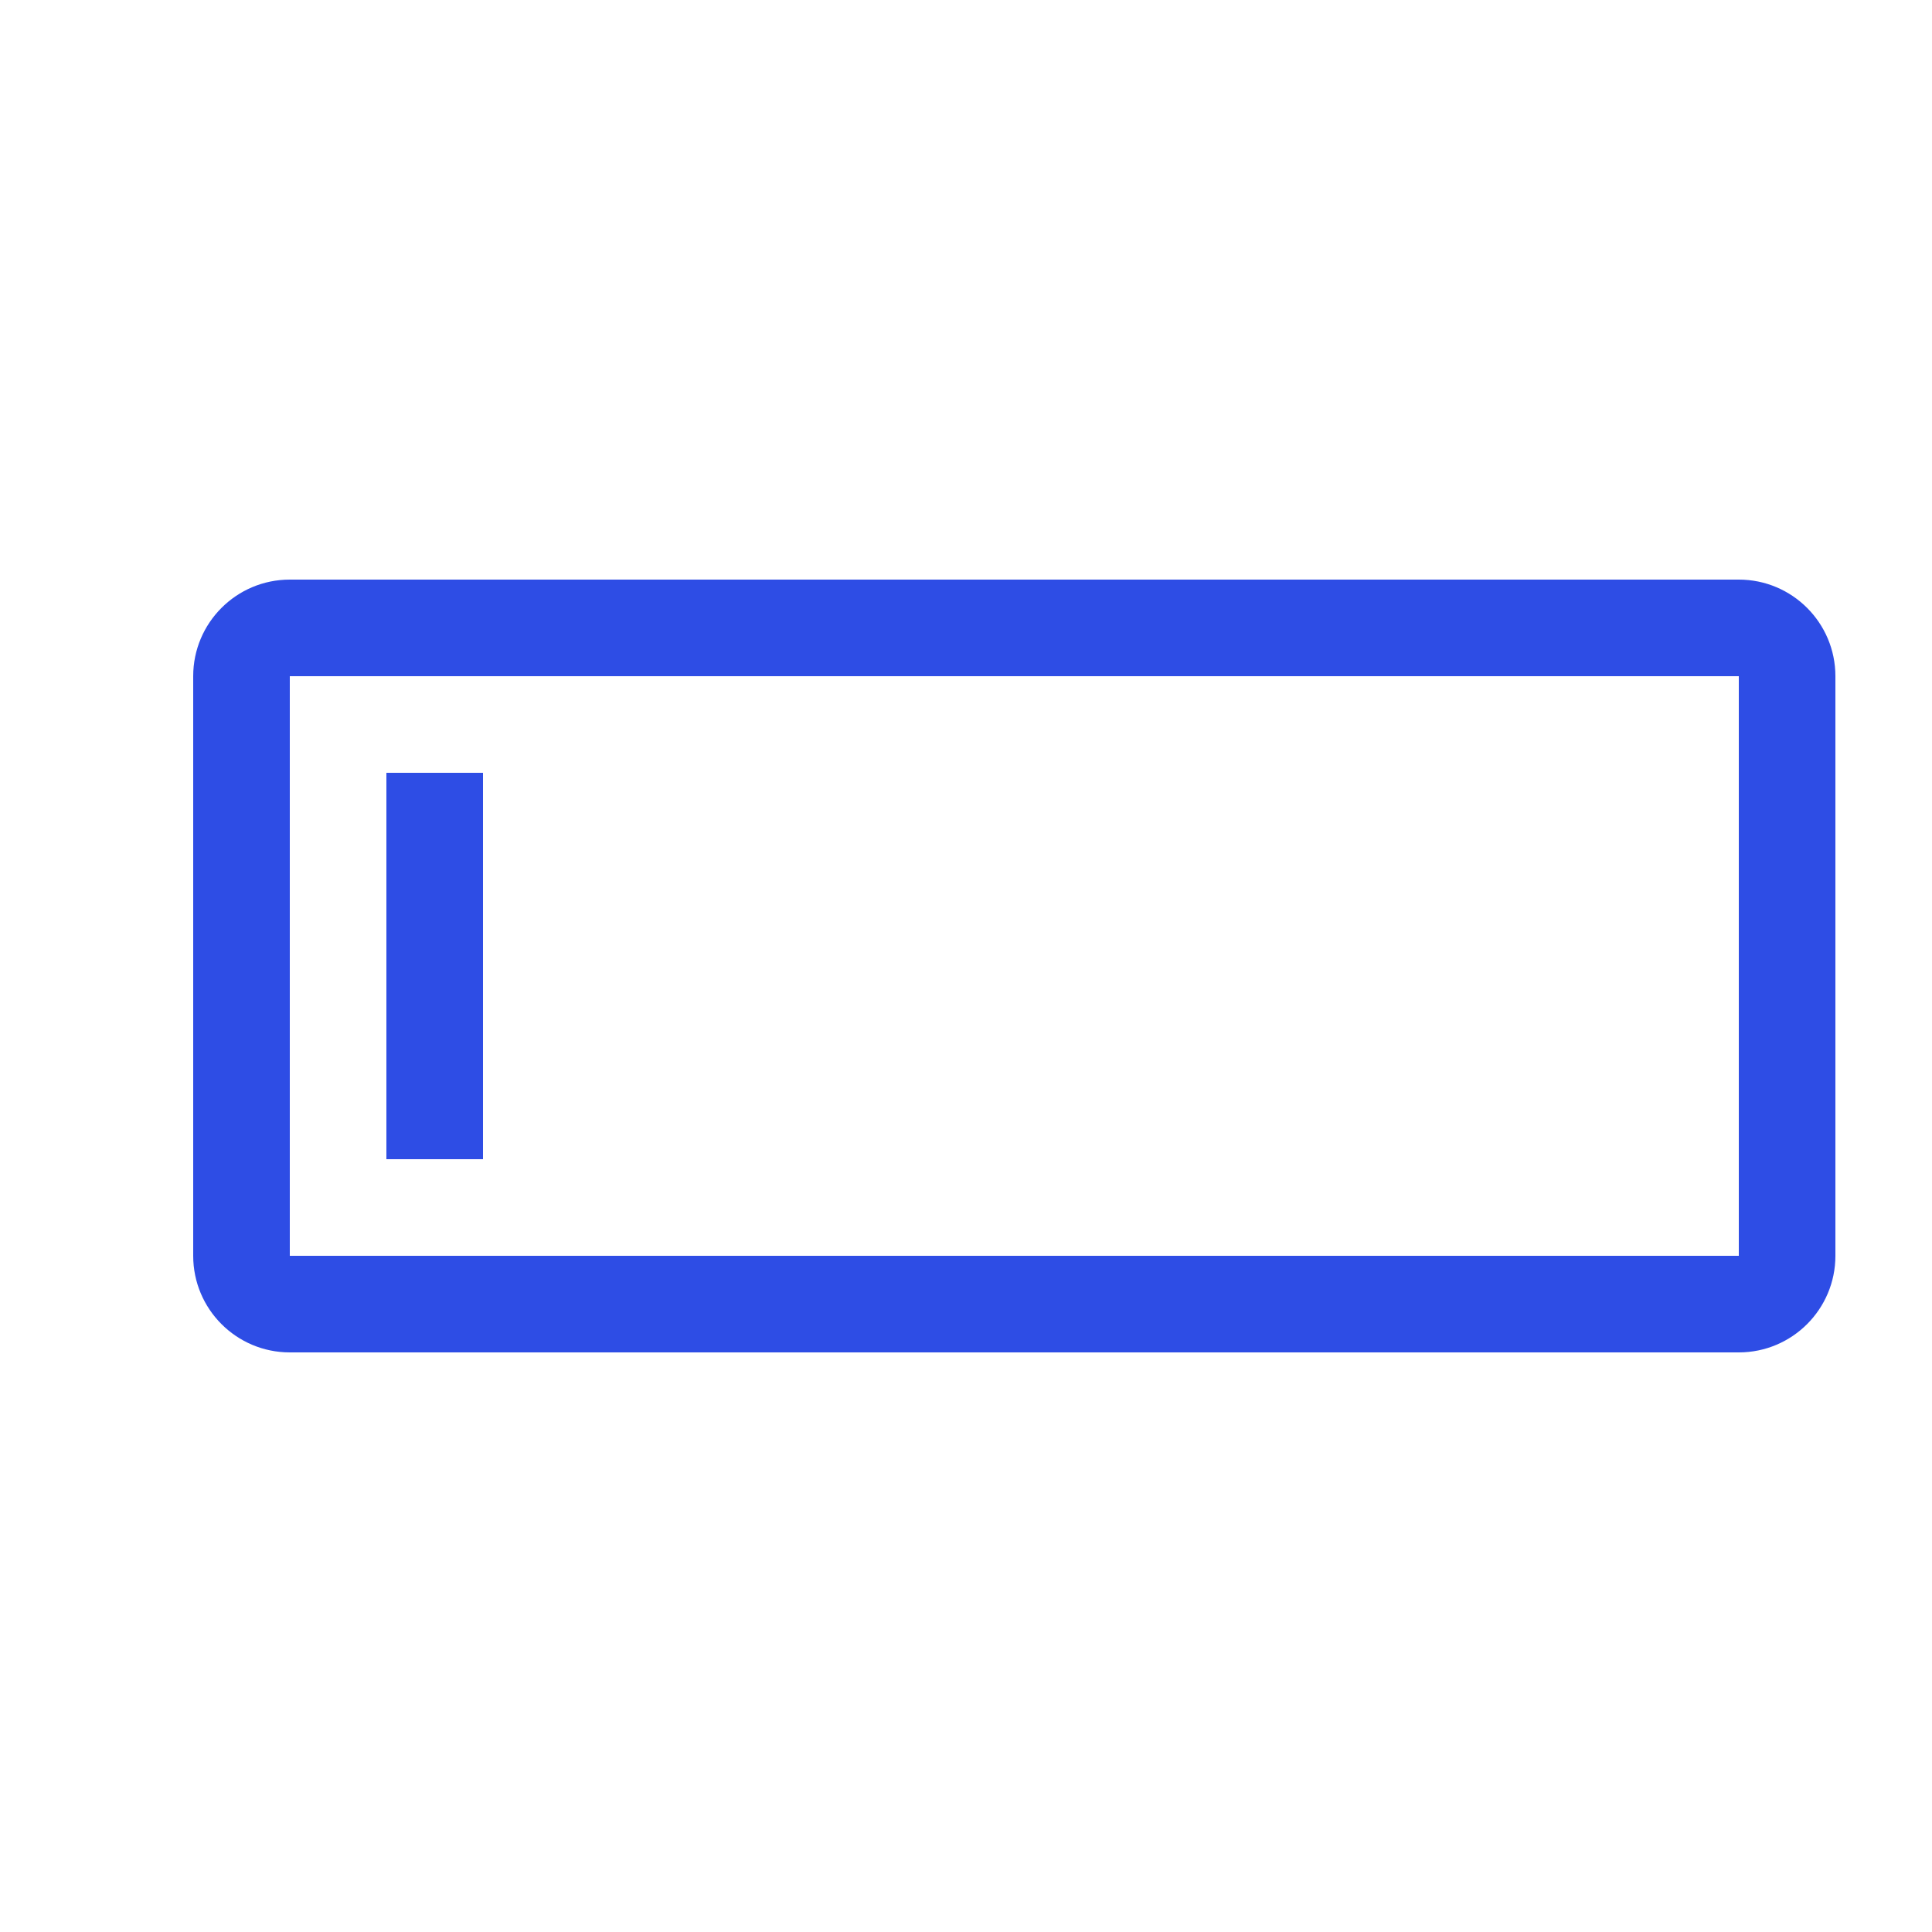
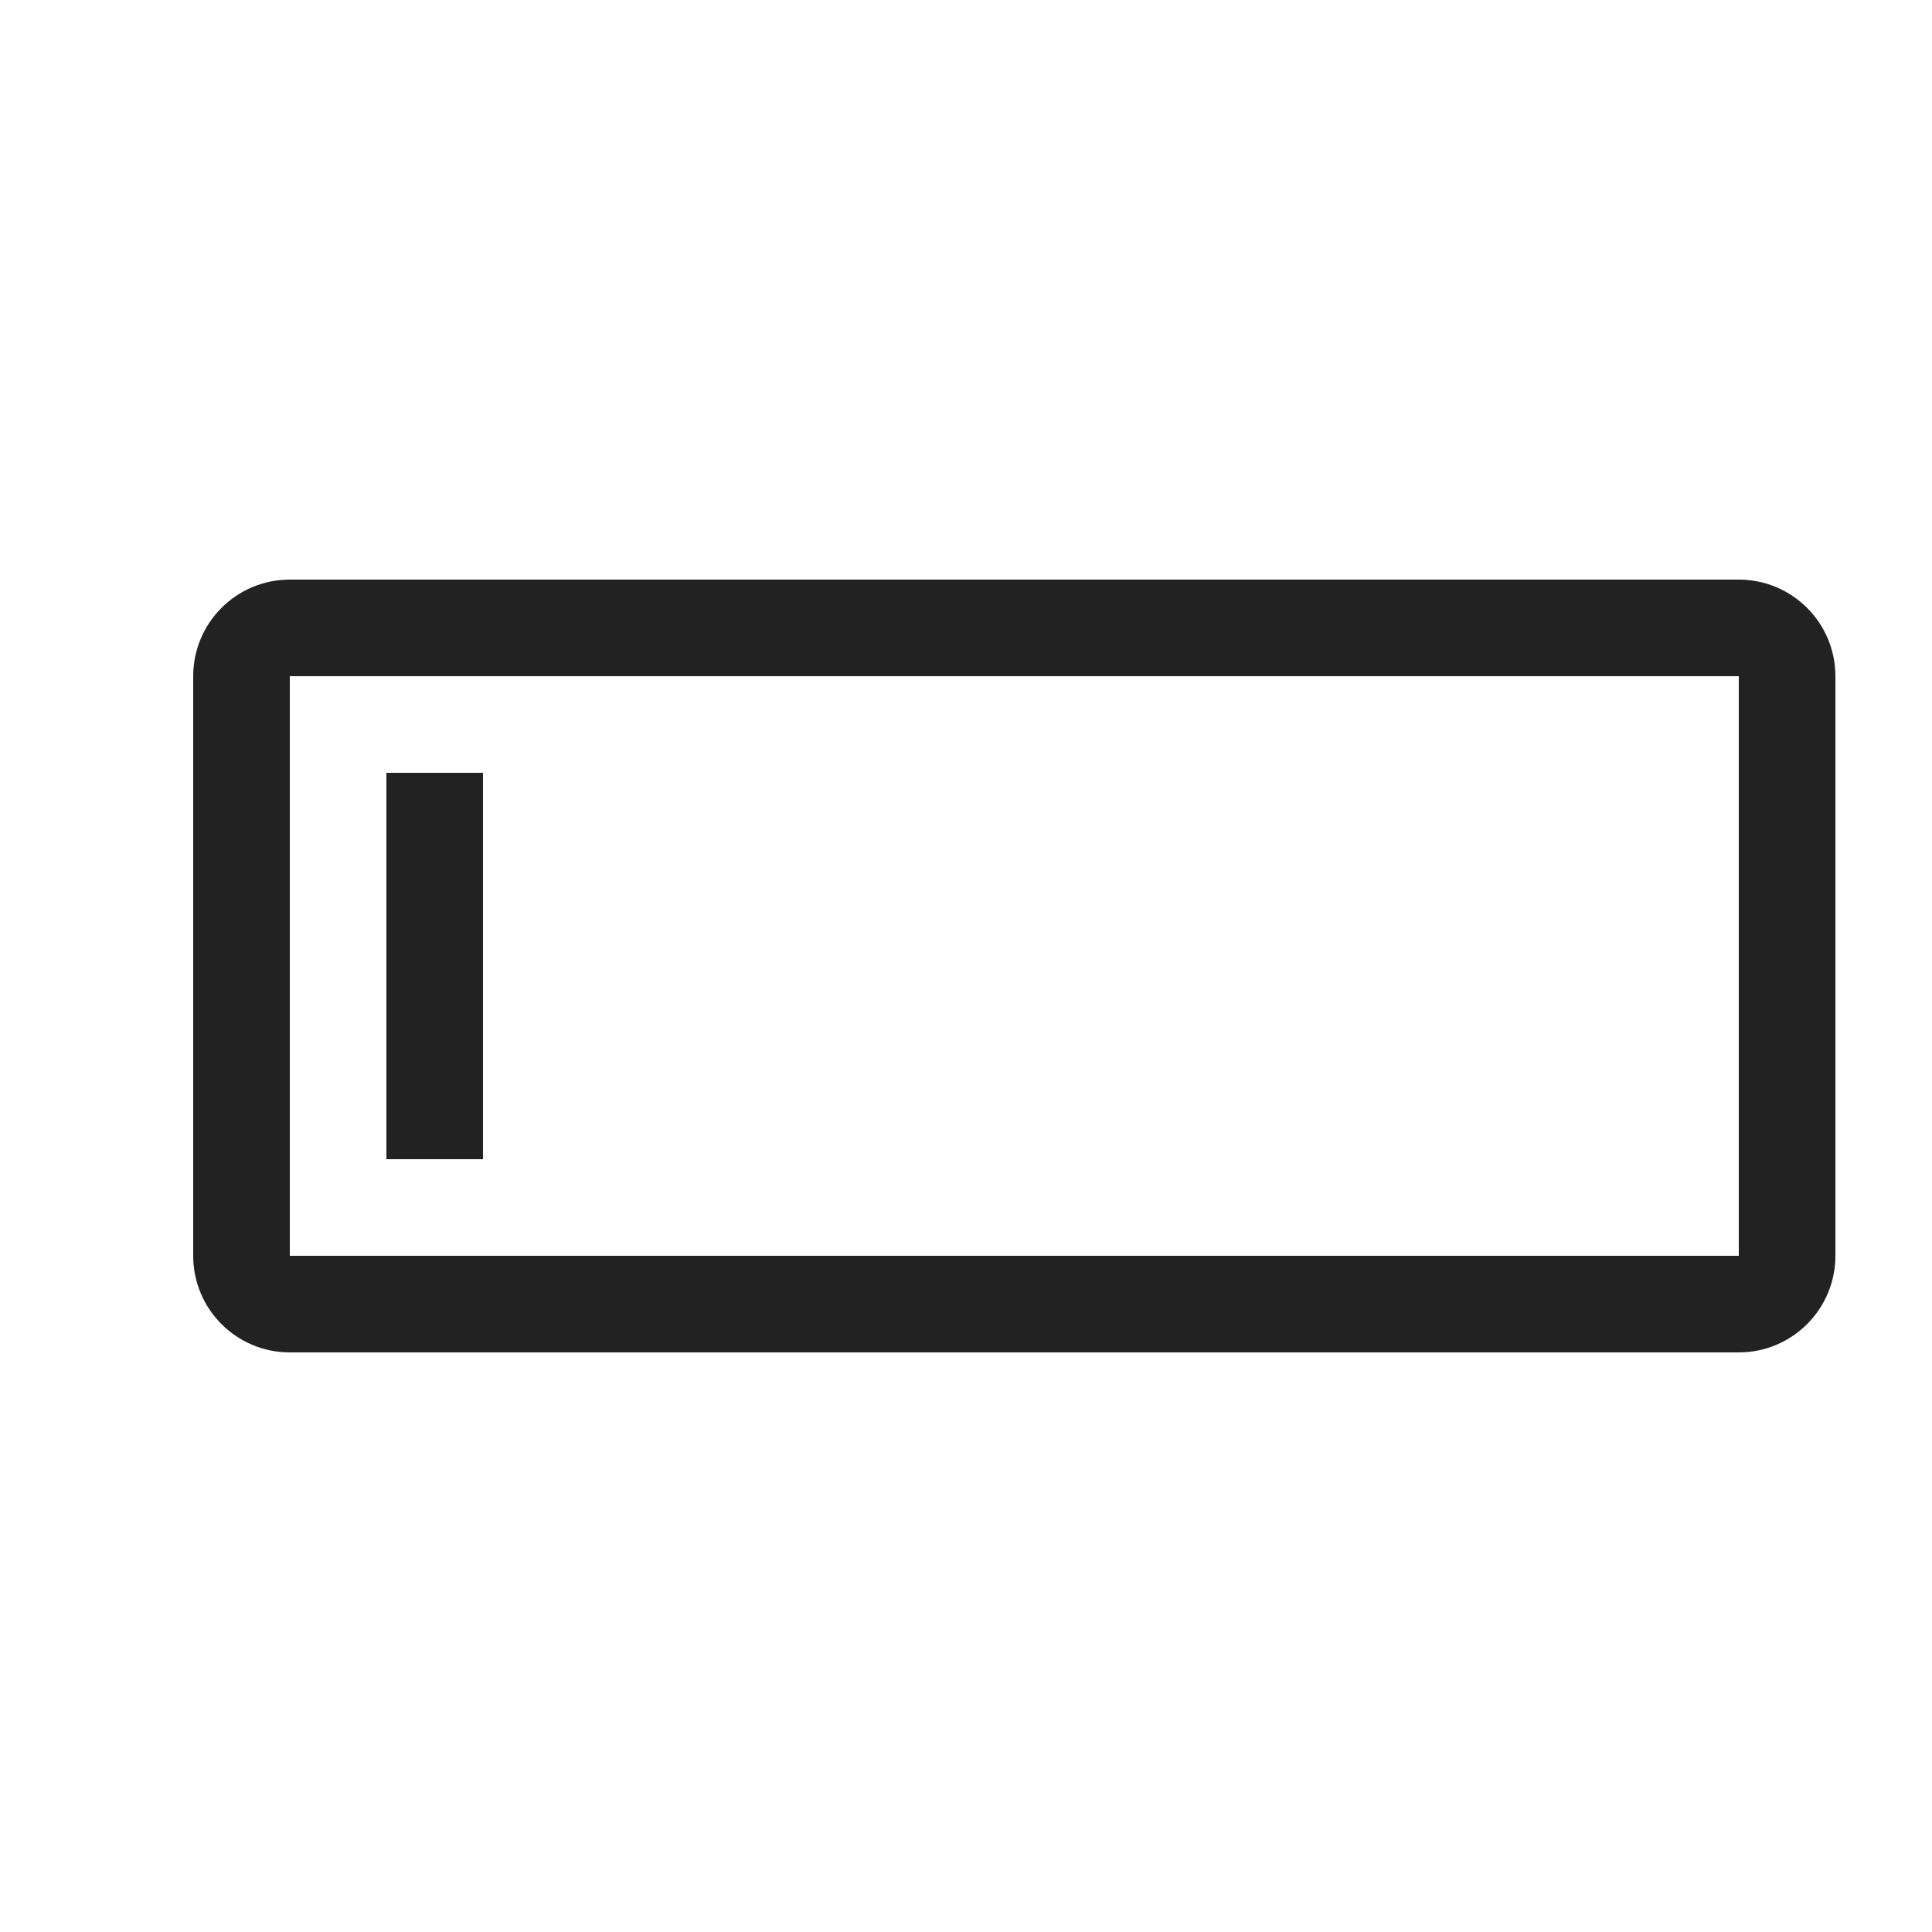
<svg xmlns="http://www.w3.org/2000/svg" width="20" height="20" viewBox="0 0 20 20">
-   <path fill="#2e4de5" d="M18,7v6H3V7H18m0-1H3A1,1,0,0,0,2,7v6a1,1,0,0,0,1,1H18a1,1,0,0,0,1-1V7a1,1,0,0,0-1-1ZM5,8H4v4H5Z" />
+   <path fill="#222" d="M18,7v6H3V7H18m0-1H3A1,1,0,0,0,2,7v6a1,1,0,0,0,1,1H18a1,1,0,0,0,1-1V7a1,1,0,0,0-1-1ZM5,8H4v4H5Z" />
</svg>
